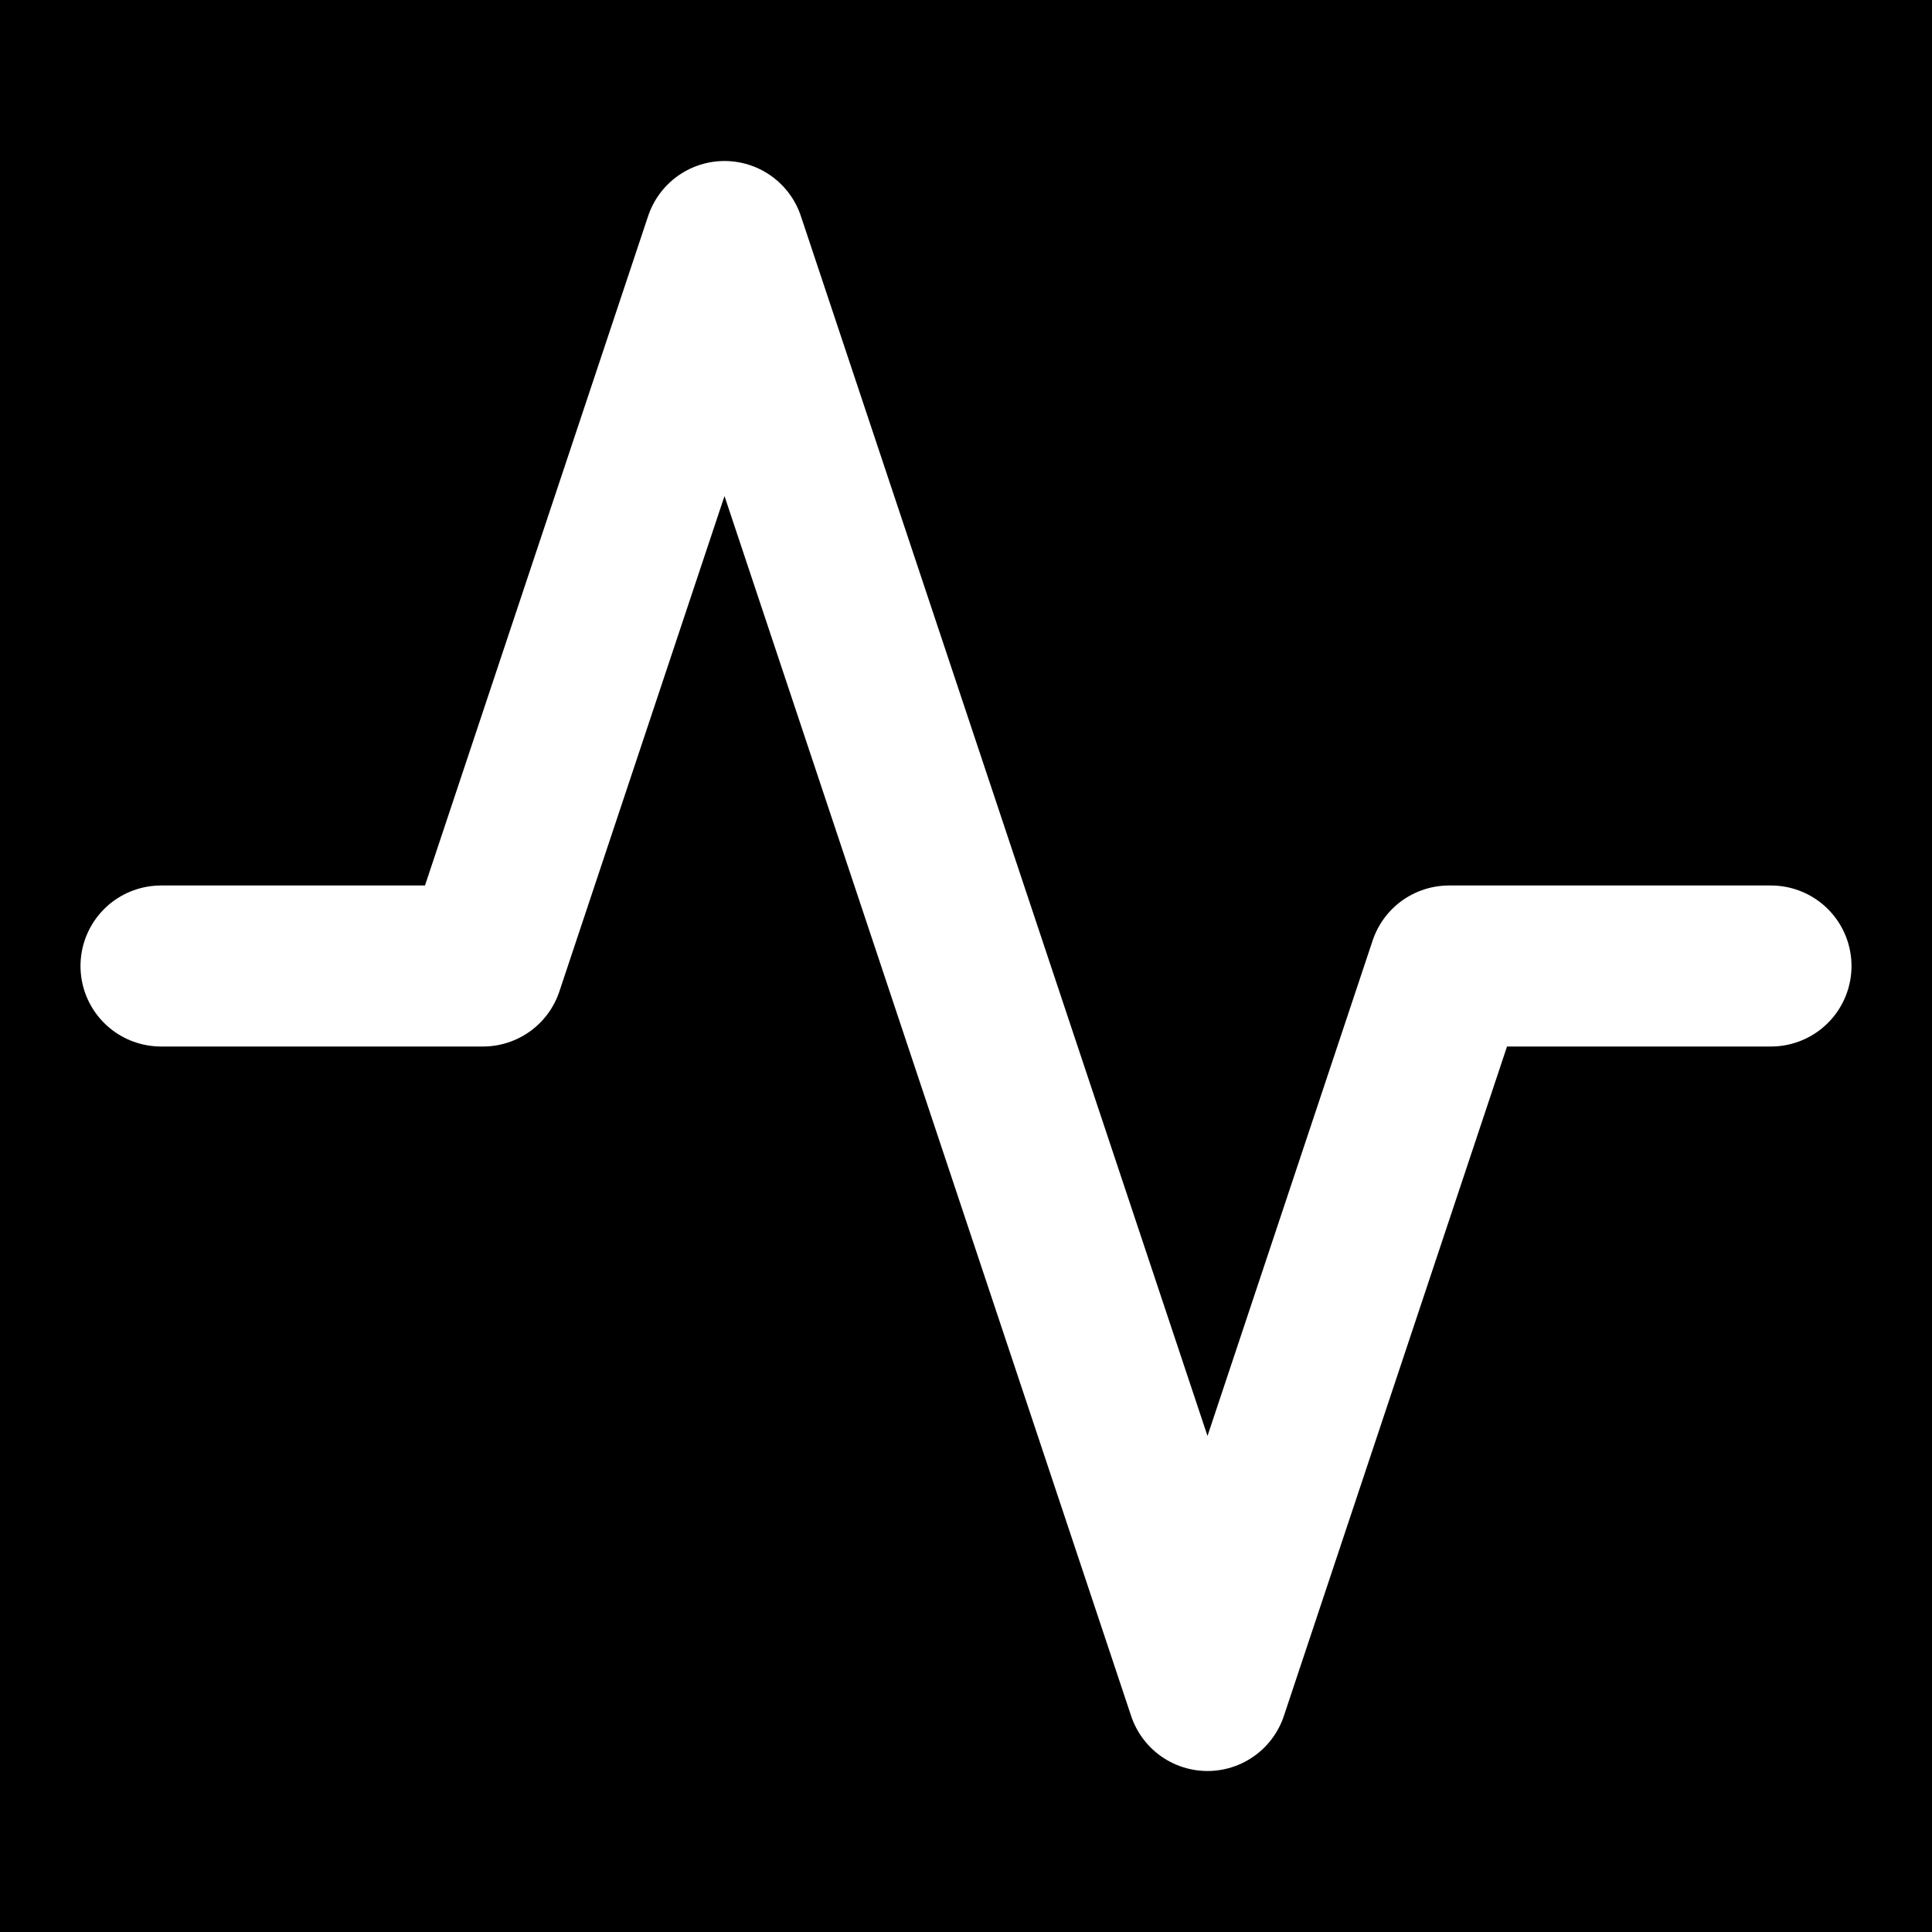
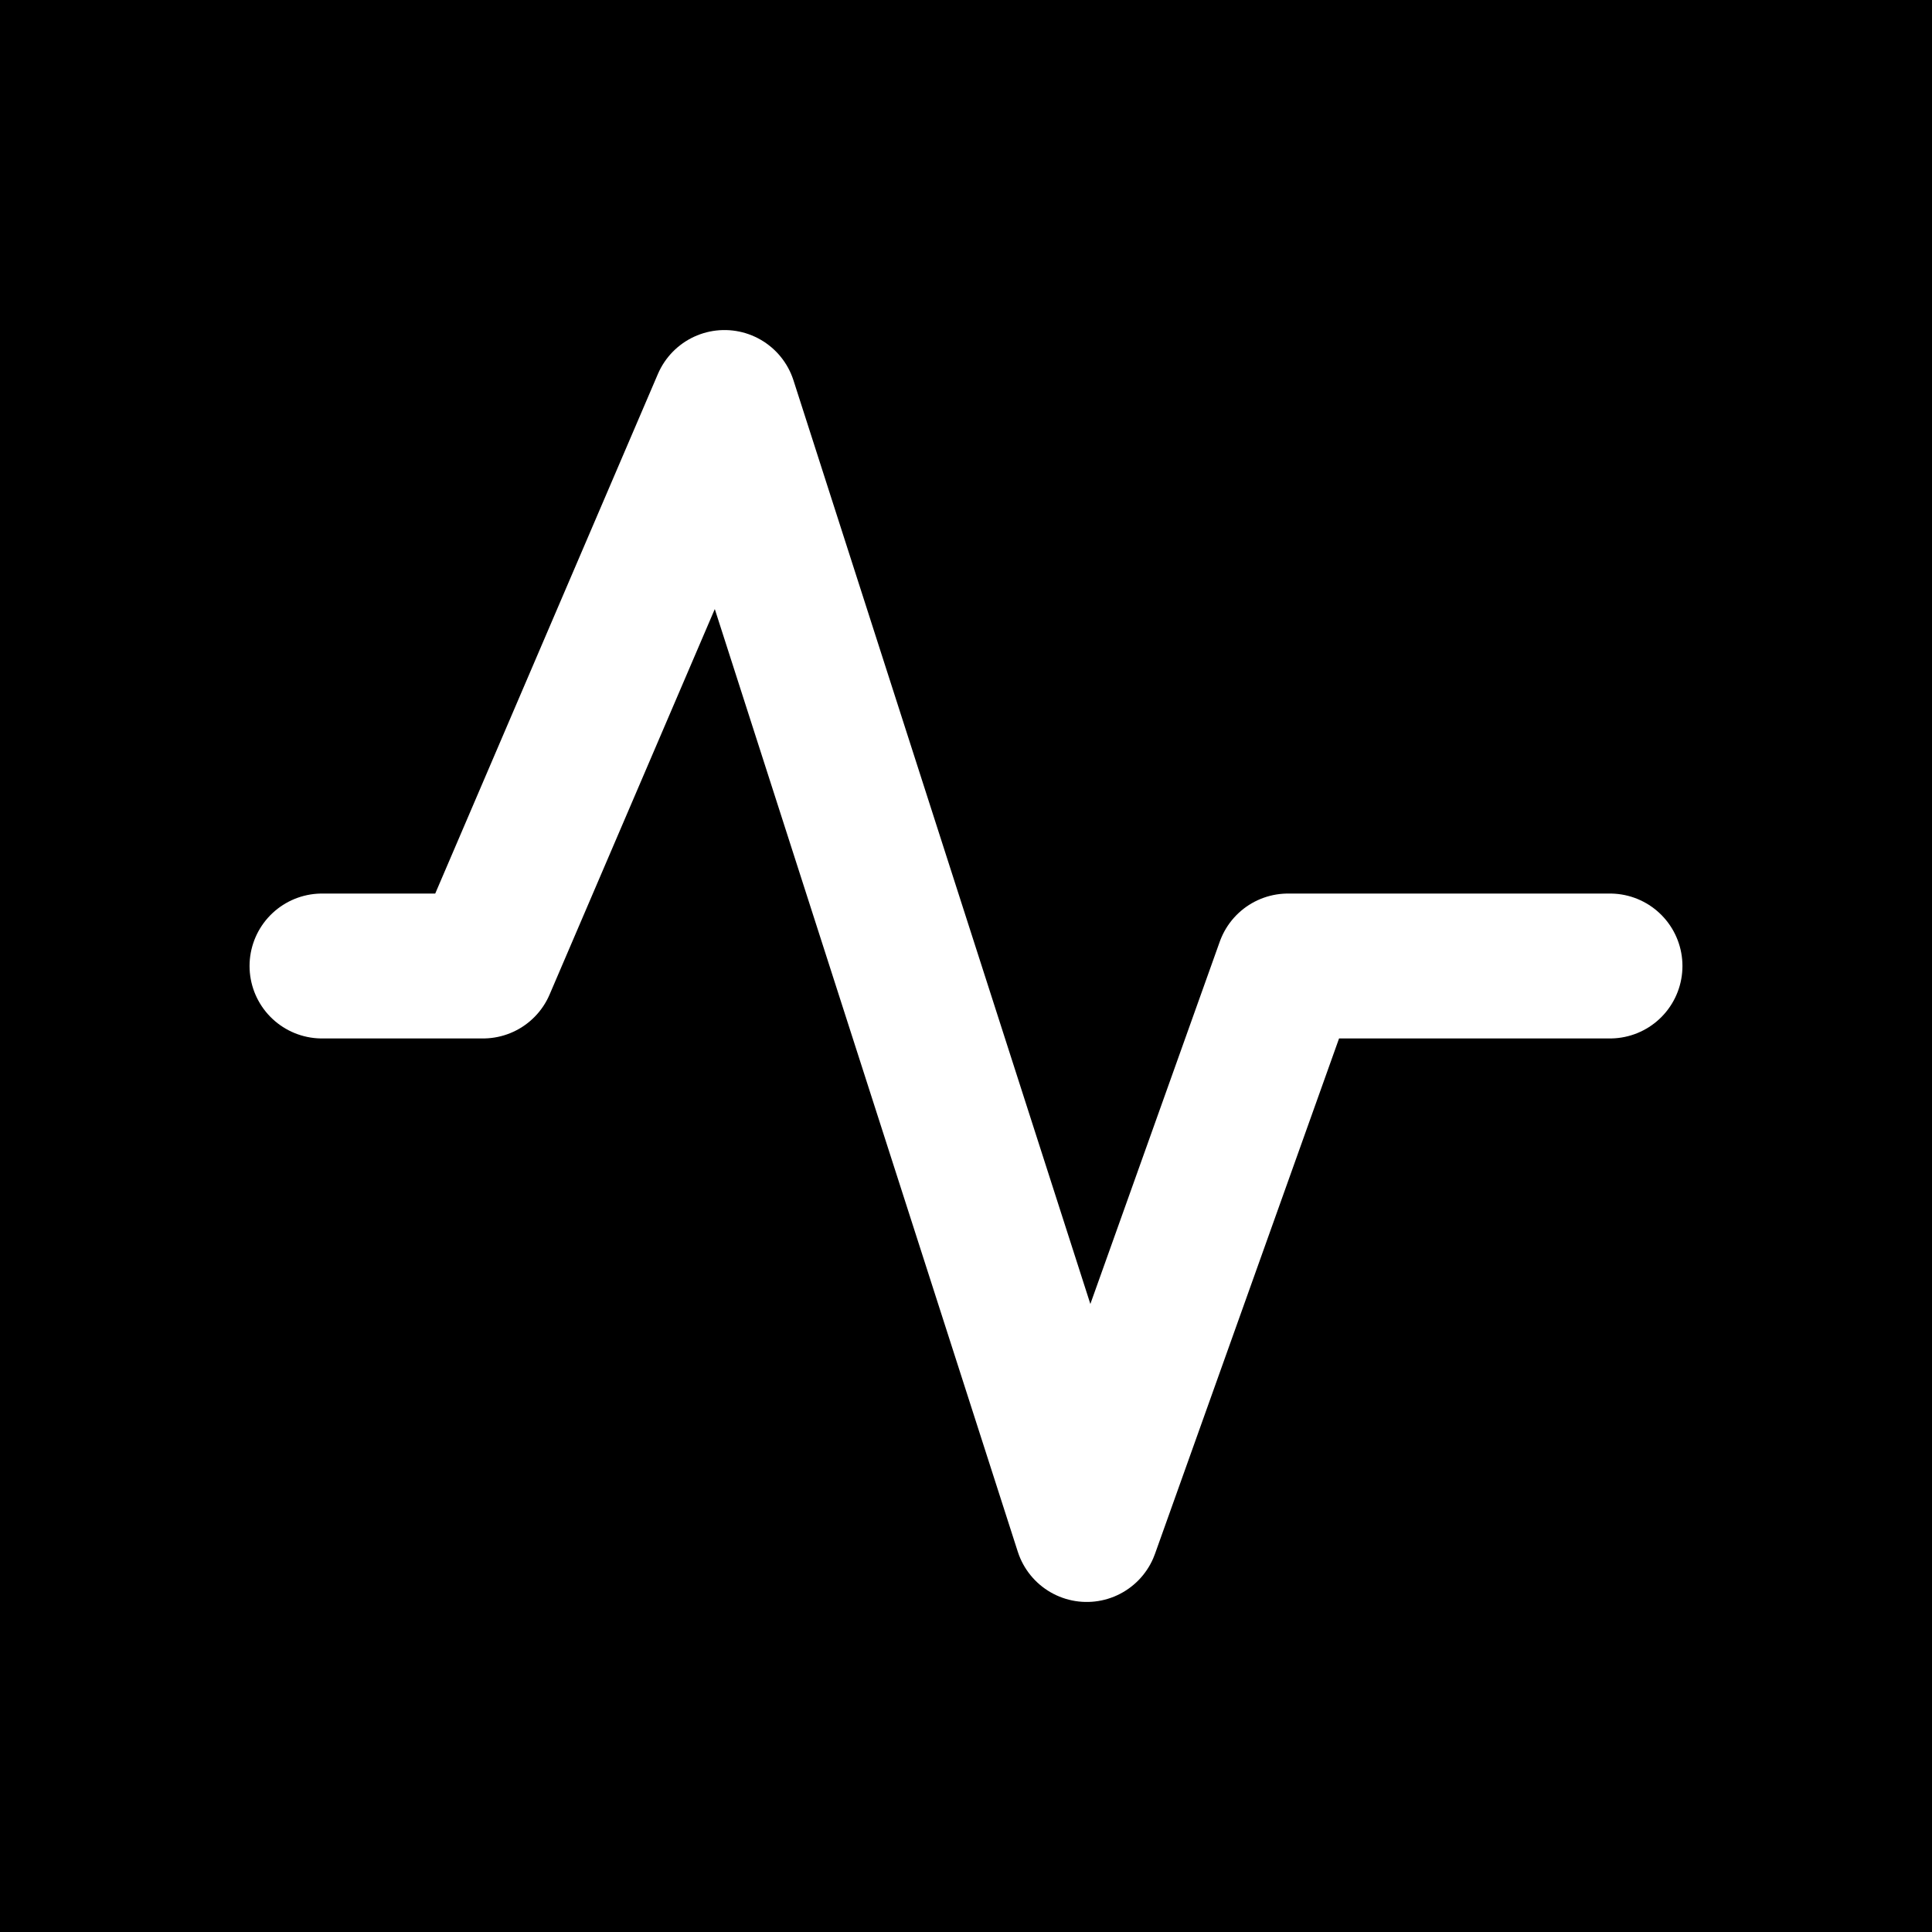
<svg xmlns="http://www.w3.org/2000/svg" width="100%" height="100%" viewBox="0 0 24 24" fill="none">
-   <rect width="36" height="36" fill="black" />
-   <path d="M22 12H18L15 21L9 3L6 12H2" stroke="white" stroke-width="2" stroke-linecap="round" stroke-linejoin="round" />
+   <rect width="24" height="24" fill="black" />
+   <path d="M20 12H16L13.5 19L9 5L6 12H4" stroke="white" stroke-width="1.8" stroke-linecap="round" stroke-linejoin="round" />
</svg>
